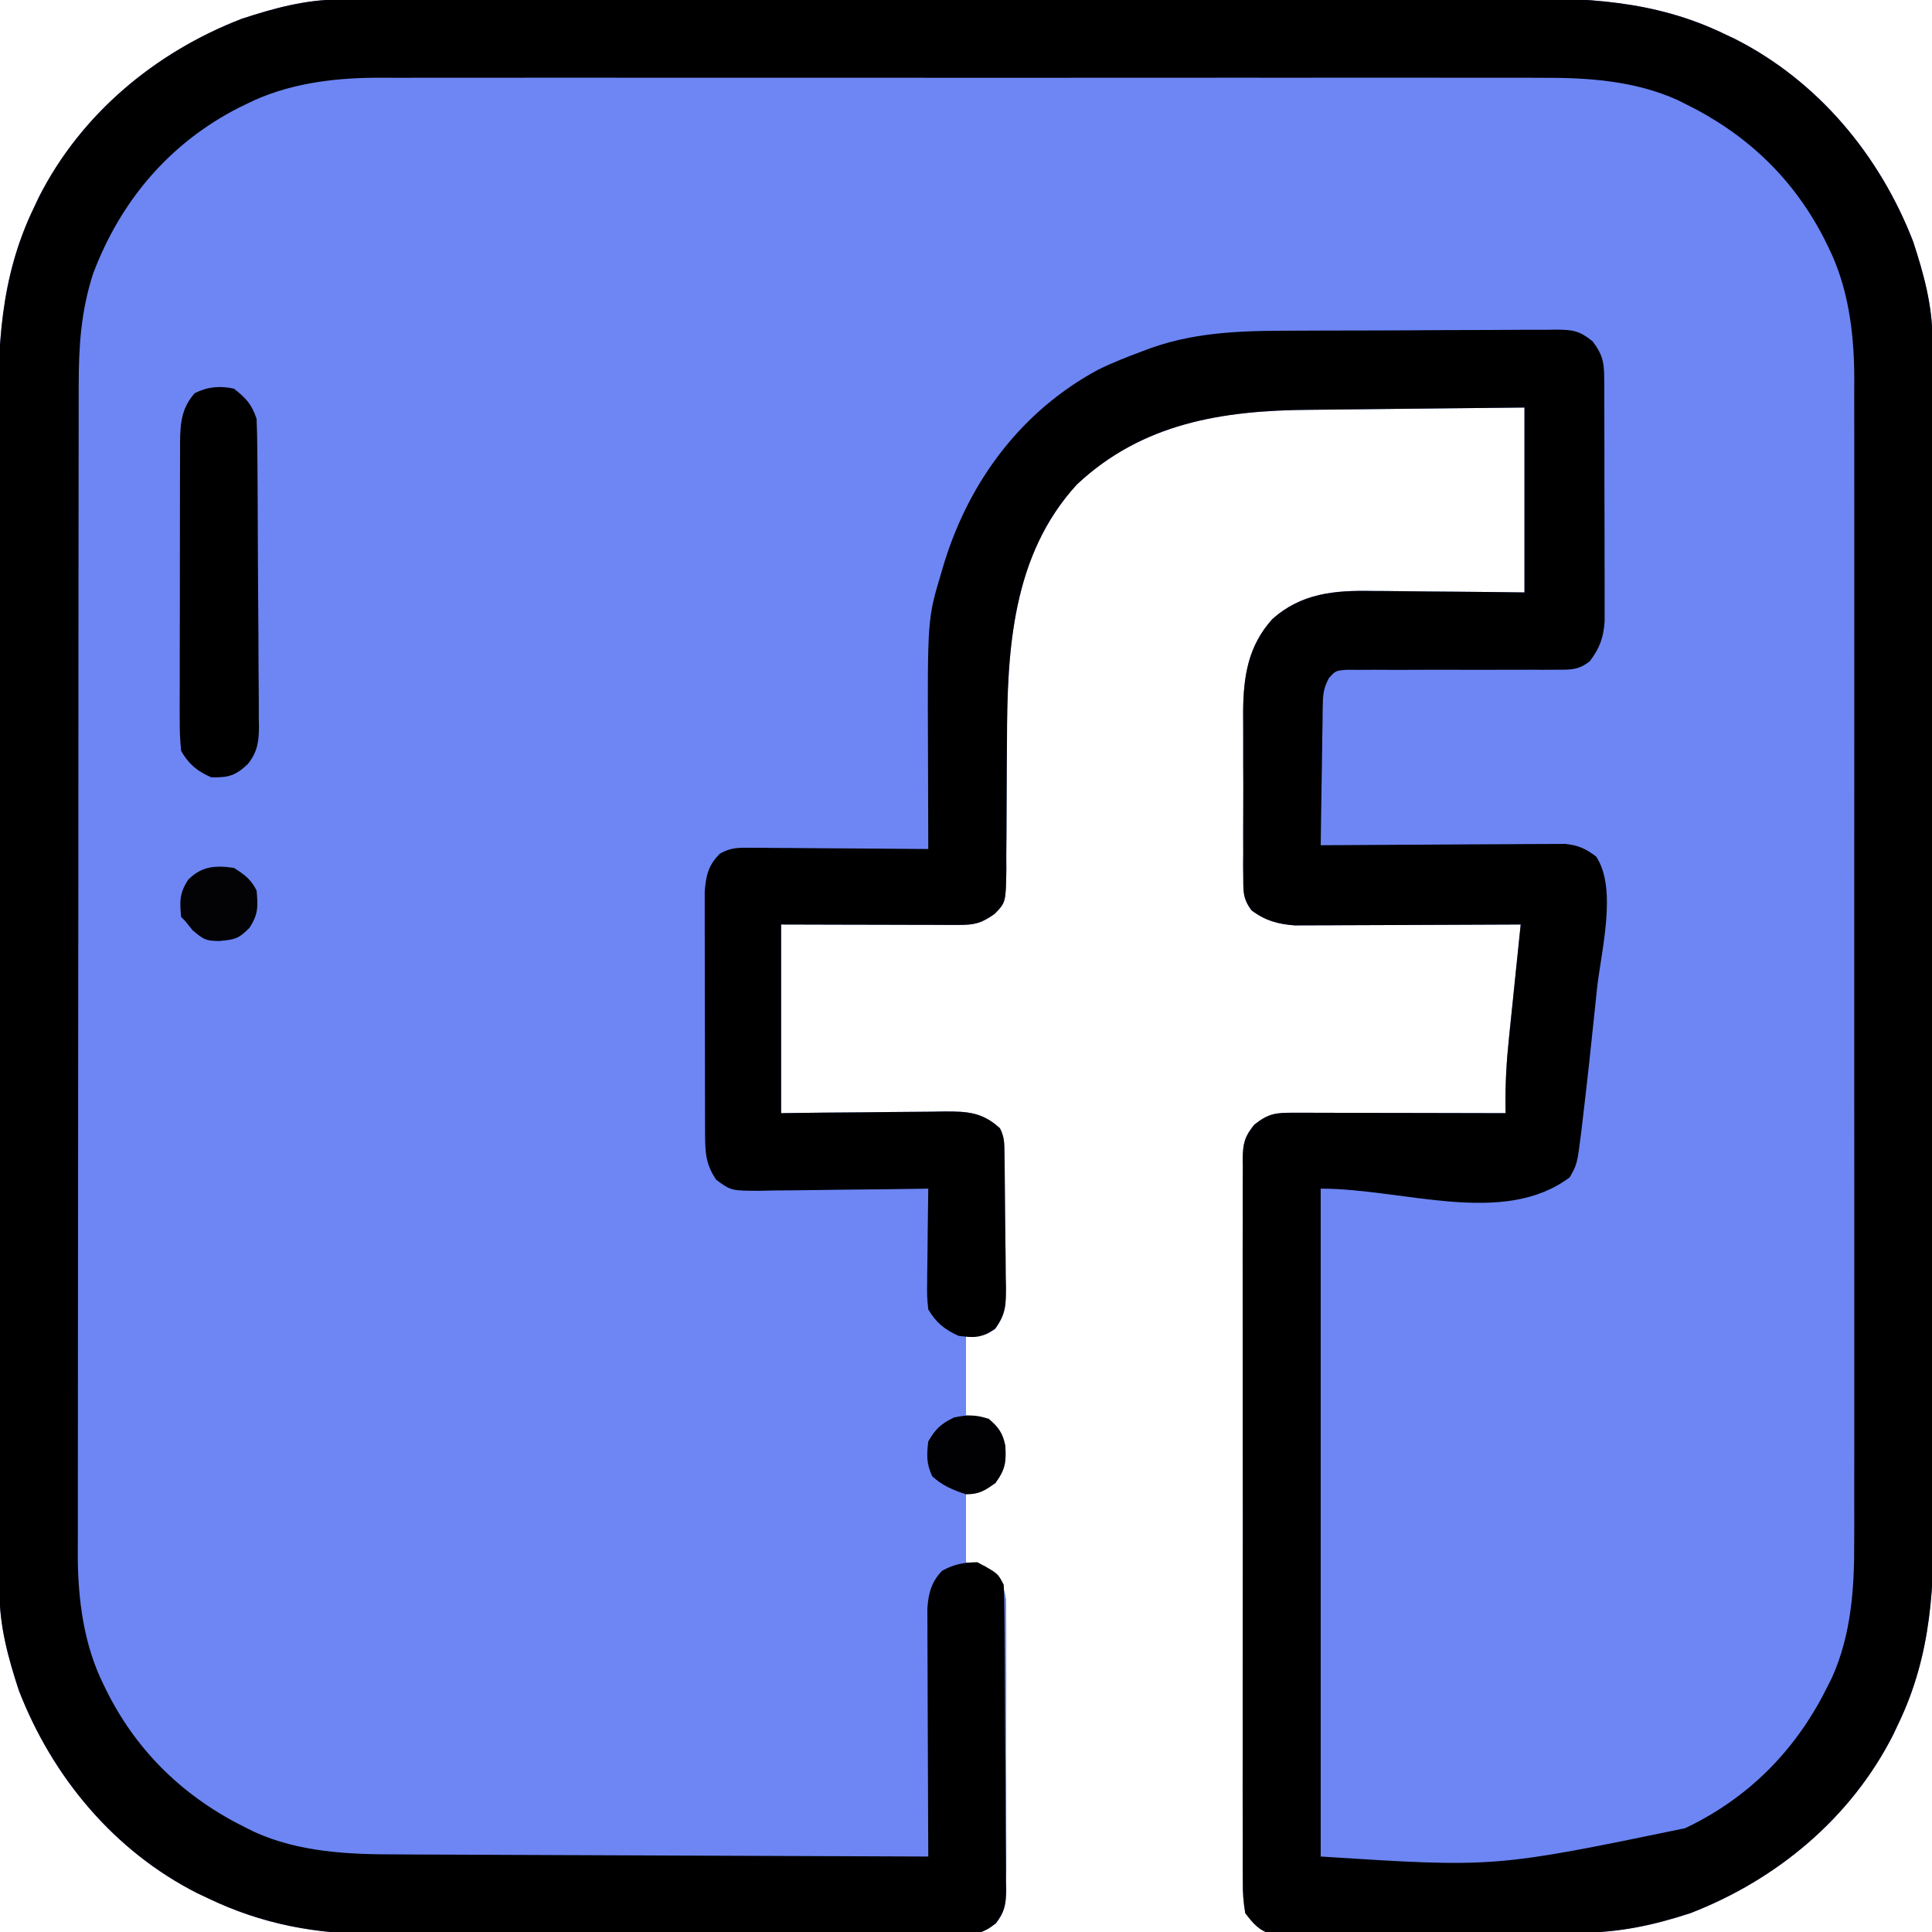
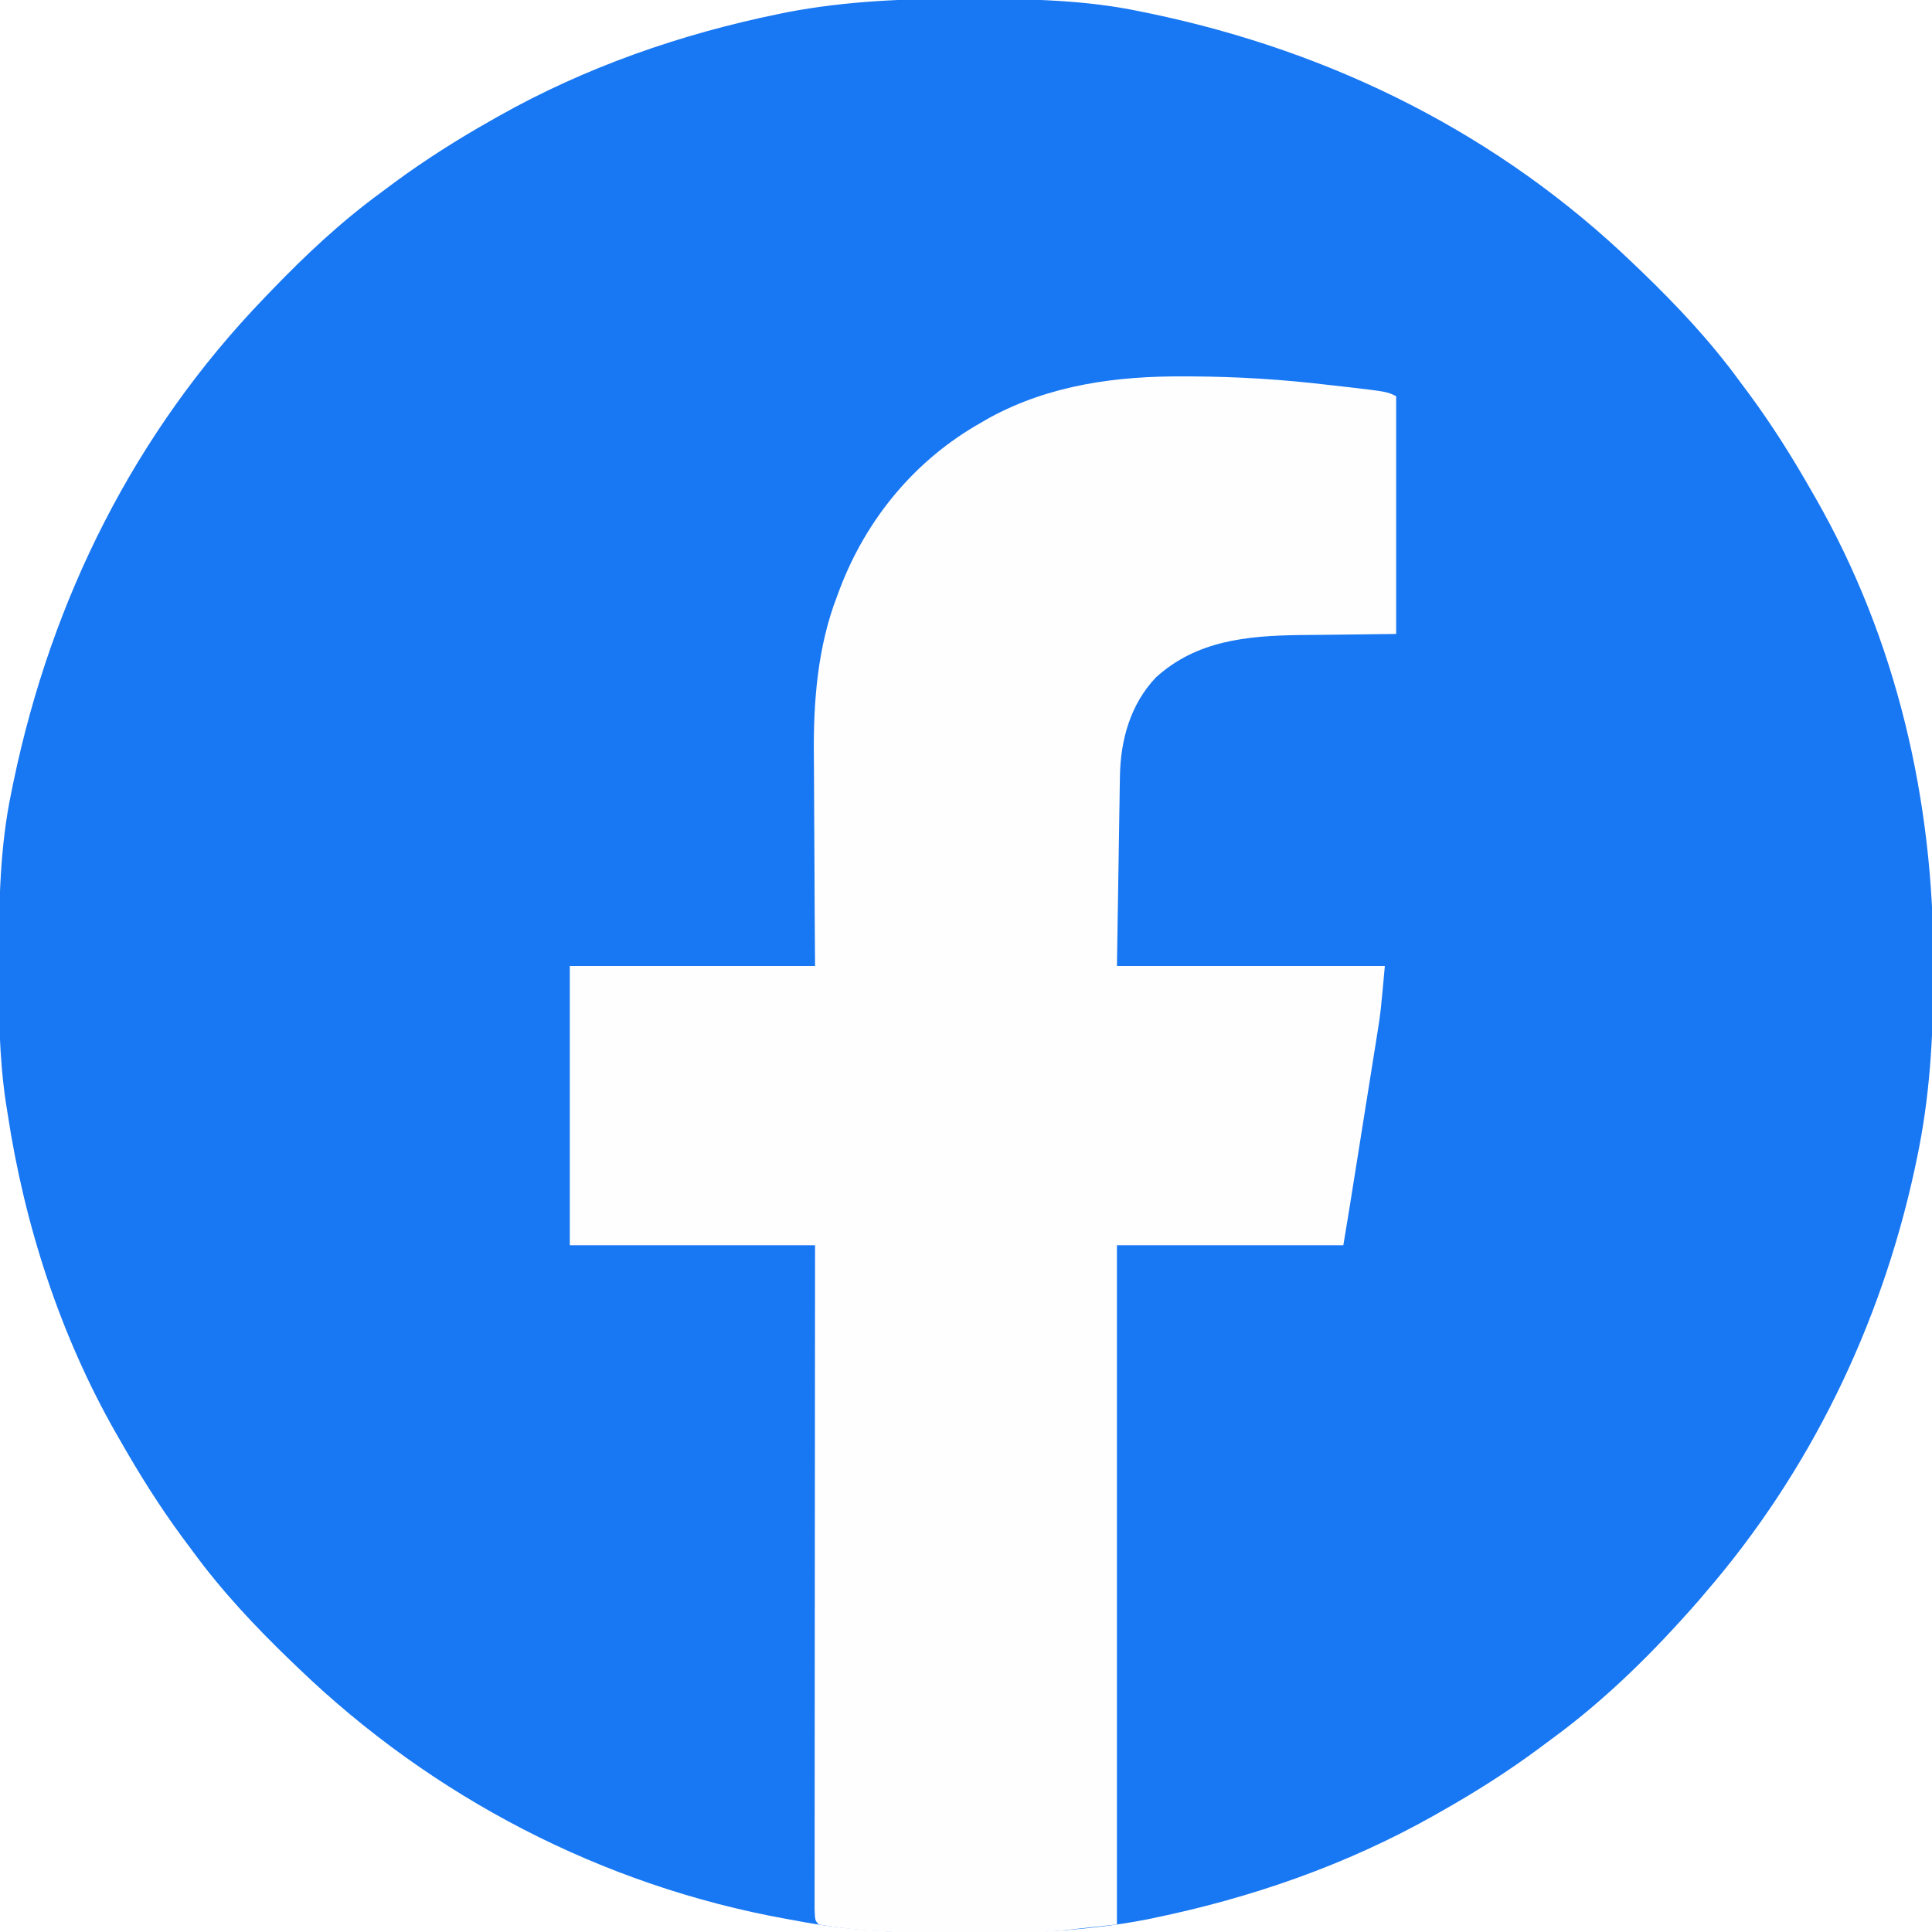
<svg xmlns="http://www.w3.org/2000/svg" version="1.1" width="512" height="512">
-   <path d="M0 0 C1.2 -0.004 2.4 -0.009 3.636 -0.014 C5.6 -0.013 5.6 -0.013 7.604 -0.013 C9.016 -0.016 10.428 -0.02 11.84 -0.024 C15.715 -0.034 19.591 -0.038 23.467 -0.04 C27.649 -0.044 31.831 -0.054 36.014 -0.063 C46.113 -0.082 56.212 -0.093 66.311 -0.101 C71.073 -0.106 75.834 -0.111 80.595 -0.116 C96.431 -0.133 112.268 -0.148 128.105 -0.155 C132.213 -0.157 136.32 -0.159 140.428 -0.161 C141.449 -0.161 142.47 -0.162 143.522 -0.162 C160.045 -0.171 176.568 -0.196 193.091 -0.229 C210.072 -0.262 227.053 -0.28 244.034 -0.283 C253.561 -0.285 263.088 -0.294 272.615 -0.319 C280.733 -0.341 288.85 -0.349 296.967 -0.339 C301.103 -0.335 305.238 -0.337 309.374 -0.356 C329.815 -0.447 348.123 0.048 366.937 9.134 C367.824 9.552 368.711 9.97 369.624 10.4 C391.695 21.564 408.07 41.237 416.937 64.134 C419.762 72.745 422.055 81.093 422.071 90.197 C422.076 91.397 422.08 92.597 422.085 93.833 C422.084 95.797 422.084 95.797 422.084 97.801 C422.087 99.213 422.091 100.625 422.095 102.037 C422.105 105.913 422.109 109.788 422.112 113.664 C422.115 117.846 422.125 122.029 422.134 126.211 C422.153 136.31 422.164 146.41 422.172 156.509 C422.177 161.27 422.182 166.031 422.187 170.792 C422.204 186.629 422.219 202.466 422.226 218.302 C422.228 222.41 422.23 226.518 422.232 230.626 C422.232 231.647 422.233 232.668 422.233 233.719 C422.242 250.242 422.267 266.765 422.3 283.288 C422.333 300.269 422.351 317.25 422.354 334.231 C422.356 343.759 422.365 353.286 422.39 362.813 C422.412 370.93 422.42 379.047 422.41 387.164 C422.406 391.3 422.408 395.436 422.427 399.571 C422.518 420.012 422.023 438.32 412.937 457.134 C412.519 458.021 412.102 458.908 411.671 459.822 C400.508 481.892 380.834 498.267 357.937 507.134 C348.147 510.346 339.076 512.275 328.798 512.327 C327.898 512.335 326.998 512.343 326.071 512.352 C323.108 512.377 320.146 512.393 317.183 512.408 C316.169 512.413 315.154 512.418 314.109 512.424 C308.748 512.45 303.386 512.47 298.025 512.484 C293.589 512.498 289.154 512.526 284.718 512.566 C279.356 512.616 273.993 512.64 268.631 512.648 C266.589 512.654 264.547 512.67 262.505 512.693 C259.652 512.725 256.8 512.725 253.946 512.718 C253.104 512.734 252.262 512.751 251.394 512.767 C250.613 512.759 249.833 512.751 249.028 512.742 C248.355 512.746 247.682 512.749 246.988 512.752 C243.555 511.718 242.092 509.953 239.937 507.134 C239.444 504.146 239.259 501.73 239.302 498.746 C239.294 497.904 239.286 497.062 239.278 496.195 C239.258 493.375 239.274 490.556 239.29 487.736 C239.283 485.714 239.274 483.691 239.263 481.669 C239.24 476.178 239.249 470.686 239.265 465.195 C239.278 459.45 239.266 453.705 239.258 447.961 C239.249 438.314 239.261 428.666 239.285 419.019 C239.312 407.862 239.303 396.705 239.276 385.549 C239.253 375.973 239.25 366.398 239.263 356.822 C239.271 351.101 239.272 345.381 239.255 339.66 C239.241 334.282 239.251 328.905 239.28 323.527 C239.286 321.552 239.285 319.577 239.274 317.602 C239.26 314.908 239.277 312.216 239.302 309.522 C239.291 308.739 239.28 307.955 239.268 307.148 C239.341 303.111 239.766 301.344 242.352 298.172 C246.178 295.156 248.029 295.011 252.855 295.021 C254.717 295.021 254.717 295.021 256.616 295.021 C257.976 295.026 259.335 295.031 260.695 295.037 C262.082 295.038 263.469 295.04 264.856 295.041 C268.509 295.045 272.162 295.054 275.815 295.066 C279.542 295.076 283.269 295.08 286.995 295.085 C294.309 295.096 301.623 295.113 308.937 295.134 C308.927 294.525 308.917 293.916 308.906 293.289 C308.849 287.267 309.176 281.393 309.812 275.408 C309.901 274.534 309.989 273.66 310.081 272.76 C310.361 270.009 310.649 267.259 310.937 264.509 C311.13 262.628 311.323 260.746 311.515 258.865 C311.984 254.287 312.459 249.711 312.937 245.134 C312.161 245.139 311.385 245.143 310.585 245.148 C303.259 245.188 295.932 245.218 288.605 245.238 C284.839 245.248 281.072 245.262 277.306 245.285 C273.668 245.307 270.031 245.319 266.394 245.324 C265.009 245.328 263.624 245.335 262.239 245.346 C260.293 245.36 258.347 245.361 256.401 245.361 C255.295 245.366 254.189 245.37 253.05 245.375 C248.54 245.026 245.233 244.106 241.594 241.378 C239.465 238.495 239.43 236.805 239.419 233.239 C239.407 232.051 239.394 230.862 239.381 229.637 C239.393 227.714 239.393 227.714 239.406 225.751 C239.403 224.413 239.399 223.075 239.394 221.738 C239.388 218.931 239.397 216.126 239.415 213.32 C239.438 209.749 239.425 206.179 239.401 202.609 C239.386 199.842 239.391 197.077 239.402 194.31 C239.405 192.362 239.393 190.413 239.381 188.465 C239.477 179.255 240.742 171.302 247.062 164.259 C254.751 157.338 263.561 156.558 273.507 156.744 C274.669 156.749 275.832 156.755 277.029 156.761 C280.707 156.783 284.384 156.833 288.062 156.884 C290.57 156.904 293.077 156.923 295.585 156.939 C301.703 156.979 307.819 157.058 313.937 157.134 C313.937 140.964 313.937 124.794 313.937 108.134 C301.482 108.255 301.482 108.255 289.027 108.392 C283.936 108.452 278.845 108.51 273.755 108.556 C269.644 108.593 265.533 108.64 261.422 108.692 C259.865 108.711 258.308 108.726 256.751 108.738 C233.853 108.917 212.645 112.271 195.324 128.533 C178.124 147.281 176.818 172.494 176.796 196.576 C176.778 199.059 176.758 201.543 176.738 204.027 C176.708 207.885 176.687 211.742 176.686 215.6 C176.683 219.363 176.649 223.125 176.609 226.888 C176.616 228.043 176.623 229.199 176.63 230.389 C176.495 239.27 176.495 239.27 173.52 242.337 C169.943 244.826 168.245 245.258 163.936 245.248 C162.375 245.248 162.375 245.248 160.782 245.248 C159.655 245.242 158.528 245.237 157.367 245.232 C155.639 245.23 155.639 245.23 153.878 245.228 C150.189 245.222 146.5 245.209 142.812 245.197 C140.316 245.192 137.82 245.187 135.324 245.183 C129.195 245.173 123.066 245.153 116.937 245.134 C116.937 261.634 116.937 278.134 116.937 295.134 C120.621 295.088 124.305 295.041 128.101 294.994 C131.675 294.962 135.25 294.938 138.824 294.914 C141.305 294.894 143.786 294.867 146.267 294.832 C149.837 294.784 153.406 294.761 156.976 294.744 C158.082 294.723 159.189 294.702 160.329 294.681 C166.496 294.679 170.287 294.915 174.937 299.134 C176.127 301.515 176.089 303.031 176.13 305.688 C176.154 307.105 176.154 307.105 176.178 308.551 C176.223 312.873 176.264 317.196 176.287 321.518 C176.303 323.799 176.331 326.079 176.369 328.359 C176.424 331.645 176.446 334.93 176.46 338.216 C176.494 339.743 176.494 339.743 176.529 341.301 C176.515 345.99 176.456 348.39 173.717 352.317 C170.937 354.134 170.937 354.134 165.937 354.134 C165.937 361.064 165.937 367.994 165.937 375.134 C167.917 375.464 169.897 375.794 171.937 376.134 C174.522 378.311 175.707 379.95 176.355 383.29 C176.62 387.598 176.346 389.572 173.749 393.134 C170.937 395.134 170.937 395.134 165.937 396.134 C165.937 402.074 165.937 408.014 165.937 414.134 C167.587 414.464 169.237 414.794 170.937 415.134 C174.699 417.893 175.81 419.358 176.572 424.005 C176.601 425.539 176.604 427.074 176.584 428.609 C176.597 429.871 176.597 429.871 176.61 431.158 C176.632 433.932 176.618 436.704 176.601 439.478 C176.604 441.409 176.609 443.341 176.615 445.272 C176.623 449.317 176.612 453.362 176.589 457.407 C176.56 462.589 176.577 467.77 176.607 472.952 C176.625 476.94 176.619 480.927 176.606 484.915 C176.603 486.825 176.607 488.736 176.618 490.646 C176.631 493.318 176.612 495.988 176.584 498.66 C176.594 499.447 176.604 500.235 176.614 501.047 C176.542 504.814 176.174 506.828 173.848 509.837 C170.203 512.713 168.336 512.76 163.73 512.762 C162.658 512.773 162.658 512.773 161.563 512.784 C159.172 512.801 156.782 512.783 154.391 512.765 C152.674 512.77 150.957 512.778 149.24 512.787 C144.576 512.806 139.912 512.793 135.248 512.773 C130.354 512.757 125.46 512.765 120.566 512.77 C112.334 512.775 104.103 512.759 95.871 512.731 C86.391 512.699 76.912 512.699 67.432 512.716 C58.285 512.732 49.138 512.725 39.991 512.708 C36.114 512.702 32.238 512.703 28.361 512.71 C23.774 512.718 19.188 512.705 14.601 512.678 C12.931 512.671 11.261 512.671 9.591 512.678 C-6.224 512.739 -20.696 510.073 -35.063 503.134 C-35.95 502.717 -36.837 502.299 -37.751 501.869 C-59.821 490.705 -76.196 471.031 -85.063 448.134 C-87.888 439.523 -90.182 431.176 -90.197 422.071 C-90.204 420.271 -90.204 420.271 -90.211 418.435 C-90.211 417.126 -90.211 415.817 -90.21 414.468 C-90.214 413.056 -90.217 411.644 -90.221 410.232 C-90.231 406.356 -90.235 402.48 -90.238 398.604 C-90.242 394.422 -90.251 390.24 -90.26 386.057 C-90.28 375.958 -90.29 365.859 -90.299 355.76 C-90.303 350.999 -90.309 346.237 -90.314 341.476 C-90.331 325.64 -90.345 309.803 -90.353 293.966 C-90.354 289.858 -90.356 285.751 -90.358 281.643 C-90.359 280.622 -90.359 279.601 -90.36 278.549 C-90.368 262.026 -90.393 245.503 -90.426 228.98 C-90.459 211.999 -90.477 195.018 -90.48 178.037 C-90.482 168.51 -90.491 158.983 -90.517 149.456 C-90.538 141.338 -90.546 133.221 -90.537 125.104 C-90.532 120.968 -90.534 116.833 -90.553 112.697 C-90.645 92.256 -90.15 73.948 -81.063 55.134 C-80.646 54.247 -80.228 53.36 -79.798 52.447 C-68.634 30.376 -48.96 14.001 -26.063 5.134 C-17.452 2.309 -9.105 0.016 0 0 Z " fill="#6D86F4" transform="translate(90.06318,-0.1342211)" />
-   <path d="M0 0 C1.2 -0.004 2.4 -0.009 3.636 -0.014 C5.6 -0.013 5.6 -0.013 7.604 -0.013 C9.016 -0.016 10.428 -0.02 11.84 -0.024 C15.715 -0.034 19.591 -0.038 23.467 -0.04 C27.649 -0.044 31.831 -0.054 36.014 -0.063 C46.113 -0.082 56.212 -0.093 66.311 -0.101 C71.073 -0.106 75.834 -0.111 80.595 -0.116 C96.431 -0.133 112.268 -0.148 128.105 -0.155 C132.213 -0.157 136.32 -0.159 140.428 -0.161 C141.449 -0.161 142.47 -0.162 143.522 -0.162 C160.045 -0.171 176.568 -0.196 193.091 -0.229 C210.072 -0.262 227.053 -0.28 244.034 -0.283 C253.561 -0.285 263.088 -0.294 272.615 -0.319 C280.733 -0.341 288.85 -0.349 296.967 -0.339 C301.103 -0.335 305.238 -0.337 309.374 -0.356 C329.815 -0.447 348.123 0.048 366.937 9.134 C367.824 9.552 368.711 9.97 369.624 10.4 C391.695 21.564 408.07 41.237 416.937 64.134 C419.762 72.745 422.055 81.093 422.071 90.197 C422.076 91.397 422.08 92.597 422.085 93.833 C422.084 95.797 422.084 95.797 422.084 97.801 C422.087 99.213 422.091 100.625 422.095 102.037 C422.105 105.913 422.109 109.788 422.112 113.664 C422.115 117.846 422.125 122.029 422.134 126.211 C422.153 136.31 422.164 146.41 422.172 156.509 C422.177 161.27 422.182 166.031 422.187 170.792 C422.204 186.629 422.219 202.466 422.226 218.302 C422.228 222.41 422.23 226.518 422.232 230.626 C422.232 231.647 422.233 232.668 422.233 233.719 C422.242 250.242 422.267 266.765 422.3 283.288 C422.333 300.269 422.351 317.25 422.354 334.231 C422.356 343.759 422.365 353.286 422.39 362.813 C422.412 370.93 422.42 379.047 422.41 387.164 C422.406 391.3 422.408 395.436 422.427 399.571 C422.518 420.012 422.023 438.32 412.937 457.134 C412.519 458.021 412.102 458.908 411.671 459.822 C400.508 481.892 380.834 498.267 357.937 507.134 C348.147 510.346 339.076 512.275 328.798 512.327 C327.898 512.335 326.998 512.343 326.071 512.352 C323.108 512.377 320.146 512.393 317.183 512.408 C316.169 512.413 315.154 512.418 314.109 512.424 C308.748 512.45 303.386 512.47 298.025 512.484 C293.589 512.498 289.154 512.526 284.718 512.566 C279.356 512.616 273.993 512.64 268.631 512.648 C266.589 512.654 264.547 512.67 262.505 512.693 C259.652 512.725 256.8 512.725 253.946 512.718 C253.104 512.734 252.262 512.751 251.394 512.767 C250.613 512.759 249.833 512.751 249.028 512.742 C248.355 512.746 247.682 512.749 246.988 512.752 C243.555 511.718 242.092 509.953 239.937 507.134 C239.444 504.146 239.259 501.73 239.302 498.746 C239.294 497.904 239.286 497.062 239.278 496.195 C239.258 493.375 239.274 490.556 239.29 487.736 C239.283 485.714 239.274 483.691 239.263 481.669 C239.24 476.178 239.249 470.686 239.265 465.195 C239.278 459.45 239.266 453.705 239.258 447.961 C239.249 438.314 239.261 428.666 239.285 419.019 C239.312 407.862 239.303 396.705 239.276 385.549 C239.253 375.973 239.25 366.398 239.263 356.822 C239.271 351.101 239.272 345.381 239.255 339.66 C239.241 334.282 239.251 328.905 239.28 323.527 C239.286 321.552 239.285 319.577 239.274 317.602 C239.26 314.908 239.277 312.216 239.302 309.522 C239.291 308.739 239.28 307.955 239.268 307.148 C239.341 303.111 239.766 301.344 242.352 298.172 C246.178 295.156 248.029 295.011 252.855 295.021 C254.717 295.021 254.717 295.021 256.616 295.021 C257.976 295.026 259.335 295.031 260.695 295.037 C262.082 295.038 263.469 295.04 264.856 295.041 C268.509 295.045 272.162 295.054 275.815 295.066 C279.542 295.076 283.269 295.08 286.995 295.085 C294.309 295.096 301.623 295.113 308.937 295.134 C308.927 294.525 308.917 293.916 308.906 293.289 C308.849 287.267 309.176 281.393 309.812 275.408 C309.901 274.534 309.989 273.66 310.081 272.76 C310.361 270.009 310.649 267.259 310.937 264.509 C311.13 262.628 311.323 260.746 311.515 258.865 C311.984 254.287 312.459 249.711 312.937 245.134 C312.161 245.139 311.385 245.143 310.585 245.148 C303.259 245.188 295.932 245.218 288.605 245.238 C284.839 245.248 281.072 245.262 277.306 245.285 C273.668 245.307 270.031 245.319 266.394 245.324 C265.009 245.328 263.624 245.335 262.239 245.346 C260.293 245.36 258.347 245.361 256.401 245.361 C255.295 245.366 254.189 245.37 253.05 245.375 C248.54 245.026 245.233 244.106 241.594 241.378 C239.465 238.495 239.43 236.805 239.419 233.239 C239.407 232.051 239.394 230.862 239.381 229.637 C239.393 227.714 239.393 227.714 239.406 225.751 C239.403 224.413 239.399 223.075 239.394 221.738 C239.388 218.931 239.397 216.126 239.415 213.32 C239.438 209.749 239.425 206.179 239.401 202.609 C239.386 199.842 239.391 197.077 239.402 194.31 C239.405 192.362 239.393 190.413 239.381 188.465 C239.477 179.255 240.742 171.302 247.062 164.259 C254.751 157.338 263.561 156.558 273.507 156.744 C274.669 156.749 275.832 156.755 277.029 156.761 C280.707 156.783 284.384 156.833 288.062 156.884 C290.57 156.904 293.077 156.923 295.585 156.939 C301.703 156.979 307.819 157.058 313.937 157.134 C313.937 140.964 313.937 124.794 313.937 108.134 C301.482 108.255 301.482 108.255 289.027 108.392 C283.936 108.452 278.845 108.51 273.755 108.556 C269.644 108.593 265.533 108.64 261.422 108.692 C259.865 108.711 258.308 108.726 256.751 108.738 C233.853 108.917 212.645 112.271 195.324 128.533 C178.124 147.281 176.818 172.494 176.796 196.576 C176.778 199.059 176.758 201.543 176.738 204.027 C176.708 207.885 176.687 211.742 176.686 215.6 C176.683 219.363 176.649 223.125 176.609 226.888 C176.616 228.043 176.623 229.199 176.63 230.389 C176.495 239.27 176.495 239.27 173.52 242.337 C169.943 244.826 168.245 245.258 163.936 245.248 C162.375 245.248 162.375 245.248 160.782 245.248 C159.655 245.242 158.528 245.237 157.367 245.232 C155.639 245.23 155.639 245.23 153.878 245.228 C150.189 245.222 146.5 245.209 142.812 245.197 C140.316 245.192 137.82 245.187 135.324 245.183 C129.195 245.173 123.066 245.153 116.937 245.134 C116.937 261.634 116.937 278.134 116.937 295.134 C120.621 295.088 124.305 295.041 128.101 294.994 C131.675 294.962 135.25 294.938 138.824 294.914 C141.305 294.894 143.786 294.867 146.267 294.832 C149.837 294.784 153.406 294.761 156.976 294.744 C158.082 294.723 159.189 294.702 160.329 294.681 C166.496 294.679 170.287 294.915 174.937 299.134 C176.127 301.515 176.089 303.031 176.13 305.688 C176.154 307.105 176.154 307.105 176.178 308.551 C176.223 312.873 176.264 317.196 176.287 321.518 C176.303 323.799 176.331 326.079 176.369 328.359 C176.424 331.645 176.446 334.93 176.46 338.216 C176.494 339.743 176.494 339.743 176.529 341.301 C176.515 346.045 176.496 348.373 173.623 352.285 C170.099 354.711 168.138 354.734 163.937 354.134 C160.237 352.452 157.987 350.635 155.937 347.134 C155.596 343.743 155.596 343.743 155.644 339.744 C155.648 339.039 155.652 338.334 155.657 337.608 C155.673 335.367 155.711 333.126 155.749 330.884 C155.764 329.361 155.778 327.837 155.79 326.314 C155.823 322.587 155.875 318.861 155.937 315.134 C155.284 315.145 154.631 315.156 153.958 315.168 C147.162 315.279 140.365 315.354 133.567 315.409 C131.031 315.434 128.494 315.468 125.958 315.511 C122.311 315.572 118.666 315.6 115.019 315.623 C113.885 315.648 112.752 315.674 111.584 315.701 C103.713 315.704 103.713 315.704 99.744 312.791 C96.804 308.469 96.807 305.207 96.792 300.08 C96.788 299.366 96.785 298.652 96.781 297.916 C96.772 295.554 96.77 293.192 96.769 290.83 C96.766 289.187 96.762 287.544 96.759 285.901 C96.753 282.456 96.751 279.011 96.752 275.566 C96.752 271.156 96.738 266.745 96.721 262.335 C96.71 258.941 96.708 255.547 96.708 252.153 C96.707 250.527 96.703 248.902 96.695 247.276 C96.685 244.999 96.688 242.723 96.694 240.447 C96.692 239.153 96.691 237.858 96.69 236.525 C97.005 232.198 97.626 229.444 100.729 226.343 C103.434 224.862 105.18 224.772 108.256 224.794 C109.317 224.794 110.378 224.794 111.471 224.794 C113.179 224.818 113.179 224.818 114.921 224.841 C116.092 224.845 117.263 224.85 118.469 224.854 C122.208 224.871 125.947 224.909 129.687 224.947 C132.222 224.962 134.757 224.975 137.292 224.988 C143.507 225.021 149.722 225.071 155.937 225.134 C155.935 224.566 155.932 223.998 155.93 223.413 C155.908 217.425 155.893 211.438 155.882 205.45 C155.877 203.225 155.87 200.999 155.861 198.774 C155.729 164.098 155.729 164.098 159.437 151.759 C159.697 150.876 159.958 149.994 160.227 149.084 C167.005 127.352 180.715 109.023 200.954 98.113 C204.728 96.25 208.622 94.732 212.562 93.259 C213.325 92.973 214.088 92.687 214.874 92.392 C228.033 87.723 241.039 87.793 254.835 87.763 C256.96 87.754 259.085 87.745 261.209 87.736 C265.642 87.719 270.075 87.712 274.508 87.709 C280.187 87.703 285.866 87.665 291.546 87.62 C295.924 87.59 300.303 87.583 304.681 87.582 C306.776 87.578 308.871 87.565 310.966 87.544 C313.888 87.518 316.809 87.522 319.731 87.535 C320.594 87.52 321.456 87.505 322.345 87.49 C326.735 87.544 328.406 87.709 331.95 90.547 C335.091 94.637 335.067 96.832 335.082 101.983 C335.087 103.04 335.087 103.04 335.092 104.117 C335.102 106.452 335.104 108.787 335.105 111.123 C335.108 112.744 335.111 114.366 335.115 115.988 C335.121 119.392 335.123 122.796 335.122 126.199 C335.122 130.557 335.136 134.915 335.153 139.273 C335.164 142.625 335.166 145.977 335.166 149.328 C335.167 150.935 335.171 152.541 335.179 154.147 C335.189 156.397 335.186 158.647 335.18 160.897 C335.181 162.177 335.183 163.457 335.184 164.775 C334.856 169.227 333.892 171.871 331.21 175.417 C328.19 177.698 326.328 177.627 322.564 177.617 C320.626 177.627 320.626 177.627 318.65 177.637 C317.963 177.632 317.276 177.626 316.568 177.62 C314.411 177.603 312.256 177.61 310.1 177.624 C305.524 177.65 300.95 177.644 296.374 177.634 C291.068 177.623 285.763 177.624 280.458 177.658 C278.333 177.665 276.209 177.649 274.084 177.631 C272.796 177.638 271.508 177.645 270.181 177.652 C268.477 177.647 268.477 177.647 266.738 177.642 C263.861 177.883 263.861 177.883 262.074 179.895 C260.854 182.298 260.545 183.767 260.504 186.444 C260.475 187.705 260.475 187.705 260.444 188.991 C260.438 189.889 260.432 190.787 260.425 191.712 C260.407 192.639 260.389 193.565 260.371 194.52 C260.317 197.475 260.283 200.429 260.249 203.384 C260.216 205.389 260.182 207.395 260.146 209.4 C260.061 214.311 259.994 219.222 259.937 224.134 C260.778 224.128 261.618 224.121 262.485 224.114 C270.415 224.054 278.345 224.008 286.276 223.979 C290.353 223.963 294.43 223.942 298.507 223.908 C302.443 223.875 306.378 223.857 310.314 223.85 C311.814 223.844 313.315 223.833 314.815 223.817 C316.919 223.795 319.023 223.792 321.127 223.794 C322.324 223.787 323.521 223.78 324.754 223.773 C328.287 224.174 330.12 225 332.937 227.134 C338.655 235.712 334.179 252.442 333.124 262.447 C332.941 264.226 332.757 266.006 332.574 267.786 C331.552 277.638 330.494 287.487 329.312 297.322 C329.201 298.269 329.091 299.216 328.977 300.192 C327.916 308.607 327.916 308.607 325.937 312.134 C308.319 325.348 281.96 315.134 259.937 315.134 C259.937 373.544 259.937 431.954 259.937 492.134 C306.023 495.076 306.023 495.076 356.499 484.634 C357.202 484.29 357.905 483.946 358.629 483.592 C374.734 475.359 386.509 462.891 394.437 446.697 C394.751 446.066 395.066 445.436 395.389 444.786 C400.531 433.476 401.384 420.989 401.318 408.751 C401.321 407.371 401.326 405.992 401.332 404.612 C401.344 400.866 401.338 397.121 401.329 393.376 C401.322 389.318 401.333 385.261 401.341 381.204 C401.354 373.274 401.351 365.344 401.343 357.414 C401.336 350.965 401.335 344.516 401.338 338.066 C401.339 337.146 401.339 336.225 401.34 335.277 C401.341 333.406 401.342 331.535 401.343 329.665 C401.351 312.155 401.341 294.646 401.325 277.137 C401.312 262.139 401.314 247.14 401.328 232.142 C401.344 214.692 401.35 197.242 401.341 179.793 C401.34 177.929 401.339 176.066 401.338 174.202 C401.338 172.827 401.338 172.827 401.337 171.424 C401.334 164.989 401.339 158.553 401.346 152.117 C401.354 144.266 401.352 136.415 401.336 128.563 C401.328 124.563 401.325 120.564 401.335 116.564 C401.344 112.892 401.339 109.221 401.323 105.55 C401.318 103.614 401.328 101.678 401.338 99.742 C401.261 88.051 399.71 76.147 394.437 65.572 C394.093 64.869 393.749 64.166 393.394 63.442 C385.162 47.337 372.693 35.562 356.499 27.634 C355.869 27.32 355.238 27.005 354.589 26.682 C343.278 21.541 330.791 20.688 318.554 20.753 C317.174 20.75 315.794 20.745 314.414 20.739 C310.669 20.727 306.924 20.733 303.178 20.742 C299.121 20.749 295.064 20.738 291.006 20.73 C283.076 20.717 275.147 20.72 267.217 20.728 C260.767 20.735 254.318 20.736 247.869 20.733 C246.948 20.732 246.028 20.732 245.079 20.731 C243.209 20.73 241.338 20.729 239.467 20.728 C221.958 20.72 204.449 20.73 186.94 20.746 C171.941 20.759 156.943 20.757 141.945 20.743 C124.495 20.727 107.045 20.721 89.595 20.73 C87.732 20.731 85.868 20.732 84.005 20.733 C82.63 20.733 82.63 20.733 81.227 20.734 C74.791 20.737 68.355 20.732 61.92 20.725 C54.068 20.717 46.217 20.719 38.366 20.735 C34.366 20.743 30.366 20.746 26.366 20.736 C22.695 20.727 19.024 20.732 15.352 20.748 C13.416 20.753 11.481 20.743 9.545 20.733 C-2.147 20.81 -14.048 22.363 -24.626 27.634 C-25.327 27.976 -26.028 28.318 -26.751 28.67 C-45.168 38.055 -58.182 53.462 -65.415 72.736 C-68.65 82.861 -69.211 91.981 -69.204 102.555 C-69.206 103.928 -69.209 105.301 -69.213 106.674 C-69.221 110.437 -69.222 114.201 -69.223 117.964 C-69.225 122.027 -69.233 126.09 -69.239 130.153 C-69.253 139.033 -69.259 147.914 -69.263 156.794 C-69.266 162.344 -69.27 167.893 -69.275 173.443 C-69.287 188.821 -69.297 204.199 -69.301 219.577 C-69.301 220.56 -69.301 221.544 -69.301 222.557 C-69.302 223.543 -69.302 224.529 -69.302 225.545 C-69.303 227.543 -69.303 229.541 -69.303 231.539 C-69.304 232.529 -69.304 233.52 -69.304 234.541 C-69.308 250.587 -69.325 266.633 -69.349 282.679 C-69.373 299.169 -69.385 315.66 -69.386 332.151 C-69.387 341.403 -69.393 350.655 -69.411 359.907 C-69.426 367.788 -69.431 375.668 -69.423 383.549 C-69.419 387.565 -69.42 391.581 -69.434 395.597 C-69.447 399.284 -69.446 402.97 -69.434 406.657 C-69.431 408.601 -69.443 410.545 -69.455 412.489 C-69.39 424.196 -67.843 436.106 -62.563 446.697 C-62.219 447.399 -61.875 448.102 -61.521 448.826 C-53.288 464.932 -40.82 476.706 -24.626 484.634 C-23.995 484.949 -23.365 485.263 -22.715 485.587 C-10.823 490.992 2.21 491.582 15.052 491.567 C16.601 491.576 18.15 491.586 19.699 491.597 C23.853 491.625 28.007 491.634 32.161 491.64 C36.521 491.65 40.881 491.676 45.241 491.7 C53.475 491.744 61.708 491.772 69.942 491.796 C79.326 491.823 88.709 491.867 98.093 491.912 C117.374 492.005 136.655 492.076 155.937 492.134 C155.932 491.281 155.928 490.428 155.923 489.548 C155.883 481.5 155.853 473.452 155.833 465.404 C155.823 461.266 155.809 457.129 155.786 452.991 C155.764 448.997 155.752 445.003 155.747 441.009 C155.743 439.487 155.736 437.964 155.725 436.441 C155.711 434.306 155.709 432.171 155.71 430.036 C155.705 428.821 155.701 427.606 155.696 426.355 C156.001 422.279 156.762 419.352 159.624 416.384 C162.85 414.641 165.267 414.198 168.937 414.134 C174.405 417.071 174.405 417.071 175.937 420.134 C176.056 422.853 176.115 425.548 176.13 428.268 C176.138 429.109 176.146 429.95 176.154 430.816 C176.179 433.606 176.196 436.395 176.21 439.185 C176.216 440.137 176.221 441.089 176.226 442.069 C176.253 447.106 176.273 452.144 176.287 457.181 C176.304 462.387 176.348 467.592 176.399 472.797 C176.433 476.797 176.444 480.797 176.45 484.798 C176.457 486.717 176.472 488.636 176.496 490.555 C176.528 493.241 176.528 495.926 176.52 498.612 C176.537 499.404 176.553 500.197 176.57 501.013 C176.527 504.798 176.185 506.812 173.849 509.838 C170.204 512.712 168.335 512.76 163.73 512.762 C162.658 512.773 162.658 512.773 161.563 512.784 C159.172 512.801 156.782 512.783 154.391 512.765 C152.674 512.77 150.957 512.778 149.24 512.787 C144.576 512.806 139.912 512.793 135.248 512.773 C130.354 512.757 125.46 512.765 120.566 512.77 C112.334 512.775 104.103 512.759 95.871 512.731 C86.391 512.699 76.912 512.699 67.432 512.716 C58.285 512.732 49.138 512.725 39.991 512.708 C36.114 512.702 32.238 512.703 28.361 512.71 C23.774 512.718 19.188 512.705 14.601 512.678 C12.931 512.671 11.261 512.671 9.591 512.678 C-6.224 512.739 -20.696 510.073 -35.063 503.134 C-35.95 502.717 -36.837 502.299 -37.751 501.869 C-59.821 490.705 -76.196 471.031 -85.063 448.134 C-87.888 439.523 -90.182 431.176 -90.197 422.071 C-90.204 420.271 -90.204 420.271 -90.211 418.435 C-90.211 417.126 -90.211 415.817 -90.21 414.468 C-90.214 413.056 -90.217 411.644 -90.221 410.232 C-90.231 406.356 -90.235 402.48 -90.238 398.604 C-90.242 394.422 -90.251 390.24 -90.26 386.057 C-90.28 375.958 -90.29 365.859 -90.299 355.76 C-90.303 350.999 -90.309 346.237 -90.314 341.476 C-90.331 325.64 -90.345 309.803 -90.353 293.966 C-90.354 289.858 -90.356 285.751 -90.358 281.643 C-90.359 280.622 -90.359 279.601 -90.36 278.549 C-90.368 262.026 -90.393 245.503 -90.426 228.98 C-90.459 211.999 -90.477 195.018 -90.48 178.037 C-90.482 168.51 -90.491 158.983 -90.517 149.456 C-90.538 141.338 -90.546 133.221 -90.537 125.104 C-90.532 120.968 -90.534 116.833 -90.553 112.697 C-90.645 92.256 -90.15 73.948 -81.063 55.134 C-80.646 54.247 -80.228 53.36 -79.798 52.447 C-68.634 30.376 -48.96 14.001 -26.063 5.134 C-17.452 2.309 -9.105 0.016 0 0 Z " fill="#000000" transform="translate(90.06318,-0.1342211)" />
-   <path d="M0 0 C3.22 2.535 4.704 4.113 6 8 C6.117 10.782 6.178 13.54 6.193 16.323 C6.201 17.173 6.209 18.022 6.218 18.897 C6.242 21.708 6.259 24.52 6.273 27.332 C6.279 28.293 6.284 29.253 6.29 30.243 C6.316 35.327 6.336 40.411 6.35 45.494 C6.363 49.701 6.391 53.908 6.432 58.115 C6.481 63.195 6.506 68.275 6.513 73.356 C6.52 75.29 6.535 77.225 6.559 79.16 C6.591 81.87 6.591 84.578 6.583 87.288 C6.6 88.085 6.616 88.881 6.633 89.702 C6.588 93.716 6.198 96.268 3.682 99.478 C0.355 102.607 -1.464 103.081 -6 103 C-9.726 101.391 -11.991 99.509 -14 96 C-14.286 93.109 -14.4 90.436 -14.372 87.547 C-14.376 86.696 -14.38 85.845 -14.383 84.969 C-14.391 82.157 -14.378 79.347 -14.363 76.535 C-14.363 74.58 -14.363 72.625 -14.365 70.669 C-14.365 66.571 -14.354 62.473 -14.336 58.375 C-14.314 53.125 -14.313 47.875 -14.32 42.625 C-14.323 38.587 -14.316 34.549 -14.307 30.511 C-14.303 28.575 -14.302 26.639 -14.303 24.704 C-14.304 21.996 -14.291 19.289 -14.275 16.582 C-14.277 15.784 -14.28 14.985 -14.282 14.162 C-14.233 9.052 -13.858 5.072 -10.375 1.188 C-6.932 -0.534 -3.716 -0.804 0 0 Z " fill="#000000" transform="translate(62,103)" />
-   <path d="M0 0 C2.585 2.177 3.771 3.816 4.418 7.156 C4.684 11.463 4.41 13.438 1.812 17 C-1.111 19.079 -2.435 20 -6 20 C-9.519 18.847 -12.179 17.741 -14.938 15.25 C-16.494 11.954 -16.442 9.6 -16 6 C-14.064 2.648 -12.616 1.294 -9.125 -0.375 C-5.575 -1.085 -3.447 -1.124 0 0 Z " fill="#010103" transform="translate(262,376)" />
-   <path d="M0 0 C2.81 1.794 4.509 3.019 6 6 C6.394 10.181 6.45 12.309 4.125 15.875 C1.213 18.787 0.4 18.961 -3.812 19.375 C-7.459 19.355 -7.92 19.066 -10.938 16.562 C-11.618 15.717 -12.299 14.871 -13 14 C-13.33 13.67 -13.66 13.34 -14 13 C-14.4 8.836 -14.442 6.677 -12.125 3.125 C-8.519 -0.481 -4.936 -0.709 0 0 Z " fill="#030306" transform="translate(62,230)" />
+   <path d="M0 0 C1.018 0.002 2.036 0.004 3.085 0.007 C17.694 0.056 32.026 0.307 46.375 3.312 C47.35 3.511 48.325 3.71 49.329 3.915 C97.711 14.035 141.699 35.952 177.375 70.312 C178.364 71.261 178.364 71.261 179.373 72.228 C188.861 81.372 197.601 90.67 205.375 101.312 C206.233 102.464 207.091 103.615 207.949 104.766 C213.987 112.957 219.346 121.471 224.375 130.312 C224.739 130.944 225.104 131.576 225.479 132.227 C247.01 169.843 256.838 212.565 256.75 255.625 C256.749 257.139 256.749 257.139 256.748 258.684 C256.708 275.194 255.8 291.11 252.375 307.312 C252.155 308.354 251.936 309.396 251.709 310.47 C242.711 351.722 223.991 390.299 196.375 422.312 C195.741 423.058 195.107 423.803 194.453 424.57 C182.642 438.075 169.891 450.747 155.375 461.312 C154.225 462.169 153.075 463.026 151.926 463.883 C143.736 469.923 135.231 475.306 126.375 480.312 C125.668 480.715 124.961 481.117 124.232 481.531 C101.112 494.548 75.963 503.281 50 508.625 C49.289 508.772 48.579 508.92 47.847 509.072 C32.205 512.058 16.568 512.687 0.688 512.625 C-0.28 512.623 -1.247 512.621 -2.244 512.619 C-16.577 512.574 -30.523 512.065 -44.625 509.312 C-45.522 509.152 -46.419 508.991 -47.343 508.825 C-96.031 500.015 -141.055 476.571 -176.625 442.312 C-177.284 441.68 -177.944 441.048 -178.623 440.397 C-188.111 431.253 -196.851 421.955 -204.625 411.312 C-205.483 410.161 -206.341 409.01 -207.199 407.859 C-213.237 399.668 -218.596 391.154 -223.625 382.312 C-223.989 381.681 -224.354 381.049 -224.729 380.398 C-239.661 354.311 -249.134 324.977 -253.625 295.312 C-253.802 294.194 -253.98 293.075 -254.162 291.922 C-255.844 280.2 -255.982 268.578 -255.938 256.75 C-255.934 255.219 -255.934 255.219 -255.931 253.658 C-255.881 239.03 -255.634 224.68 -252.625 210.312 C-252.426 209.338 -252.228 208.363 -252.023 207.358 C-241.902 158.977 -219.986 114.988 -185.625 79.312 C-184.993 78.653 -184.361 77.994 -183.709 77.314 C-174.565 67.826 -165.268 59.086 -154.625 51.312 C-153.474 50.454 -152.323 49.596 -151.172 48.738 C-142.982 42.701 -134.48 37.318 -125.625 32.312 C-124.918 31.91 -124.211 31.508 -123.482 31.094 C-100.347 18.068 -75.175 9.319 -49.188 4 C-48.469 3.853 -47.75 3.705 -47.009 3.553 C-31.363 0.58 -15.889 -0.061 0 0 Z " fill="#1877F2" transform="translate(255.625,-0.3125)" />
+   <path d="M0 0 C1.007 0.004 1.007 0.004 2.034 0.007 C14.124 0.059 26.057 0.821 38.062 2.25 C39.673 2.431 41.284 2.612 42.895 2.793 C53.65 4.044 53.65 4.044 56.062 5.25 C56.062 26.04 56.062 46.83 56.062 68.25 C36.375 68.5 36.375 68.5 30.247 68.548 C16.417 68.752 3.095 70.038 -7.613 79.773 C-14.367 86.912 -16.99 96.316 -17.143 105.958 C-17.163 107.095 -17.183 108.231 -17.204 109.402 C-17.22 110.585 -17.237 111.769 -17.254 112.988 C-17.282 114.632 -17.282 114.632 -17.31 116.309 C-17.379 120.393 -17.439 124.478 -17.5 128.562 C-17.644 137.699 -17.789 146.836 -17.938 156.25 C5.492 156.25 28.922 156.25 53.062 156.25 C51.937 168.625 51.937 168.625 51.139 173.636 C50.873 175.317 50.873 175.317 50.603 177.033 C50.414 178.204 50.226 179.375 50.031 180.582 C49.737 182.435 49.737 182.435 49.437 184.326 C48.921 187.577 48.401 190.828 47.88 194.079 C47.351 197.385 46.826 200.691 46.301 203.998 C43.435 222.013 43.435 222.013 42.062 230.25 C22.262 230.25 2.462 230.25 -17.938 230.25 C-17.938 289.65 -17.938 349.05 -17.938 410.25 C-38.687 412.555 -38.687 412.555 -46.723 412.516 C-47.633 412.518 -48.544 412.519 -49.483 412.521 C-51.375 412.523 -53.268 412.519 -55.16 412.511 C-58.001 412.5 -60.841 412.511 -63.682 412.523 C-74.855 412.532 -85.906 412.157 -96.938 410.25 C-97.938 409.25 -97.938 409.25 -98.061 406.331 C-98.06 405.012 -98.059 403.693 -98.058 402.334 C-98.059 401.602 -98.059 400.871 -98.06 400.117 C-98.062 397.646 -98.056 395.175 -98.051 392.705 C-98.051 390.941 -98.051 389.177 -98.051 387.414 C-98.052 382.61 -98.046 377.807 -98.039 373.003 C-98.033 367.989 -98.032 362.975 -98.031 357.961 C-98.028 348.459 -98.02 338.957 -98.01 329.454 C-97.998 318.64 -97.993 307.825 -97.988 297.01 C-97.977 274.757 -97.959 252.503 -97.938 230.25 C-119.388 230.25 -140.838 230.25 -162.938 230.25 C-162.938 205.83 -162.938 181.41 -162.938 156.25 C-141.488 156.25 -120.037 156.25 -97.938 156.25 C-97.99 148.875 -97.99 148.875 -98.043 141.352 C-98.058 138.198 -98.073 135.044 -98.084 131.891 C-98.102 126.908 -98.123 121.925 -98.164 116.942 C-98.197 112.916 -98.214 108.889 -98.222 104.863 C-98.228 103.342 -98.238 101.822 -98.255 100.302 C-98.401 86.169 -97.258 71.617 -92.125 58.312 C-91.866 57.616 -91.608 56.92 -91.341 56.203 C-84.234 37.607 -71.336 22.045 -53.938 12.25 C-53.16 11.8 -52.383 11.35 -51.582 10.887 C-35.562 2.219 -17.966 -0.129 0 0 Z " fill="#FEFEFE" transform="translate(313.9375,99.75)" />
</svg>
